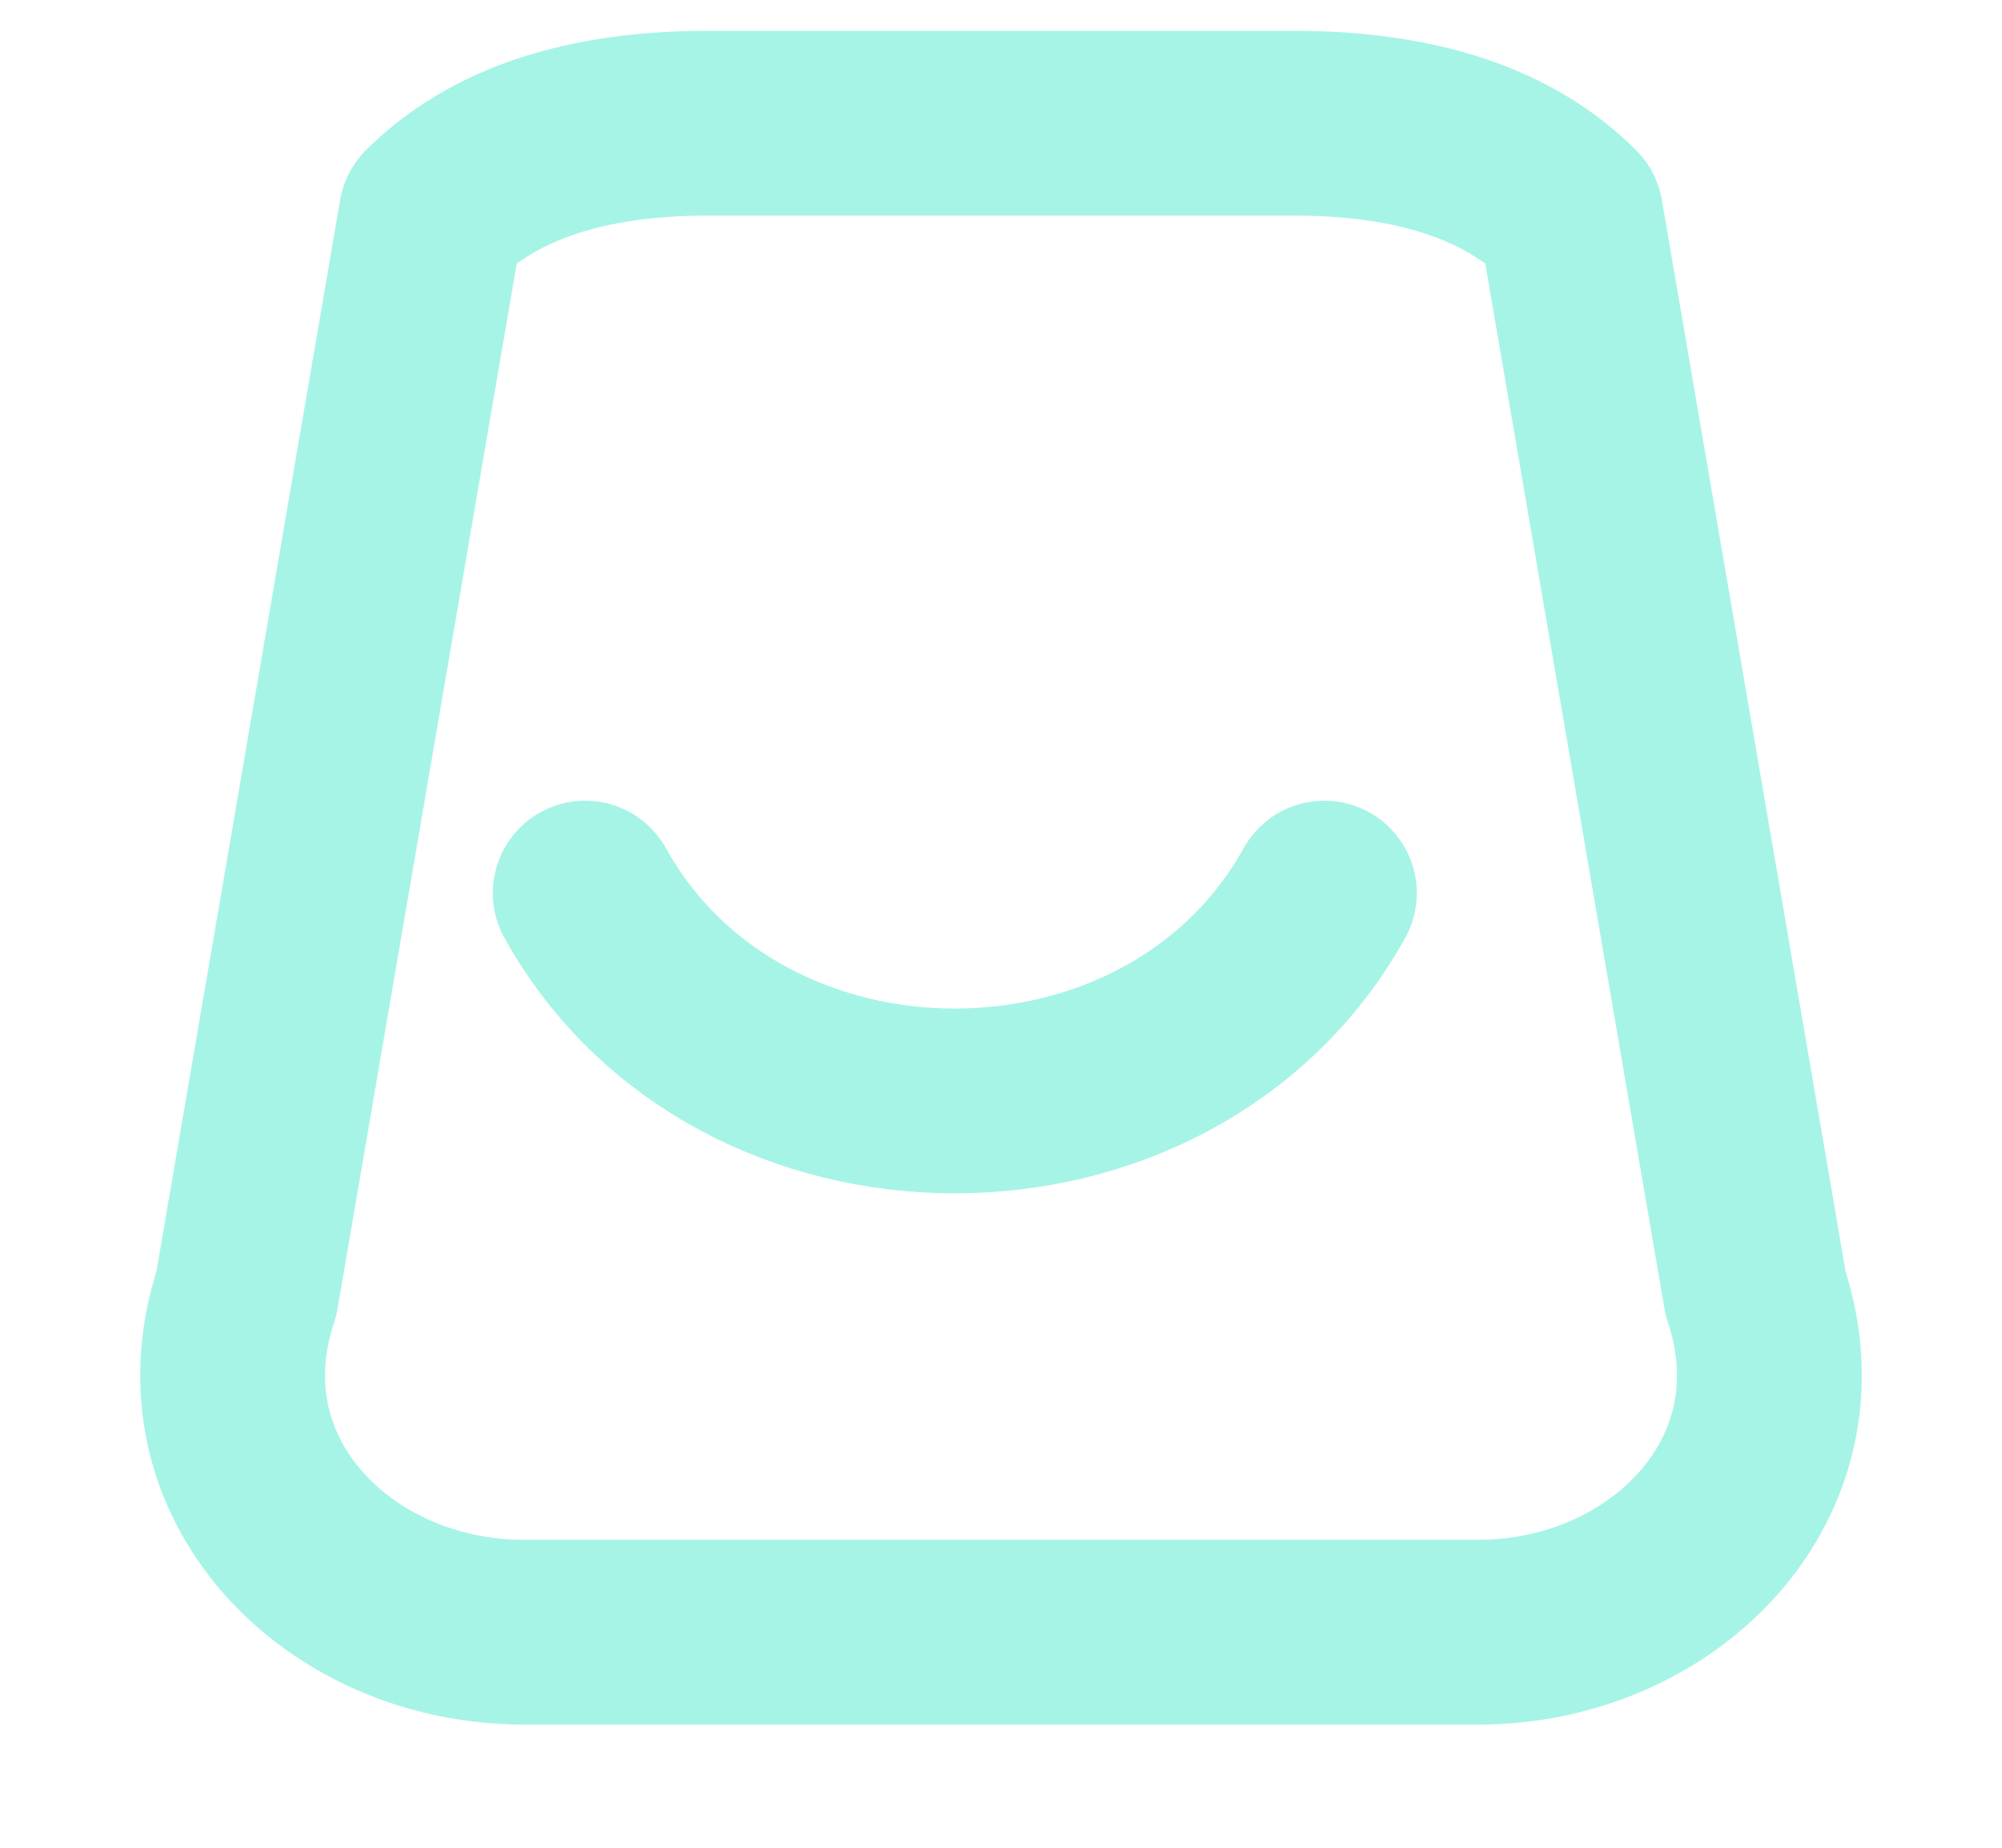
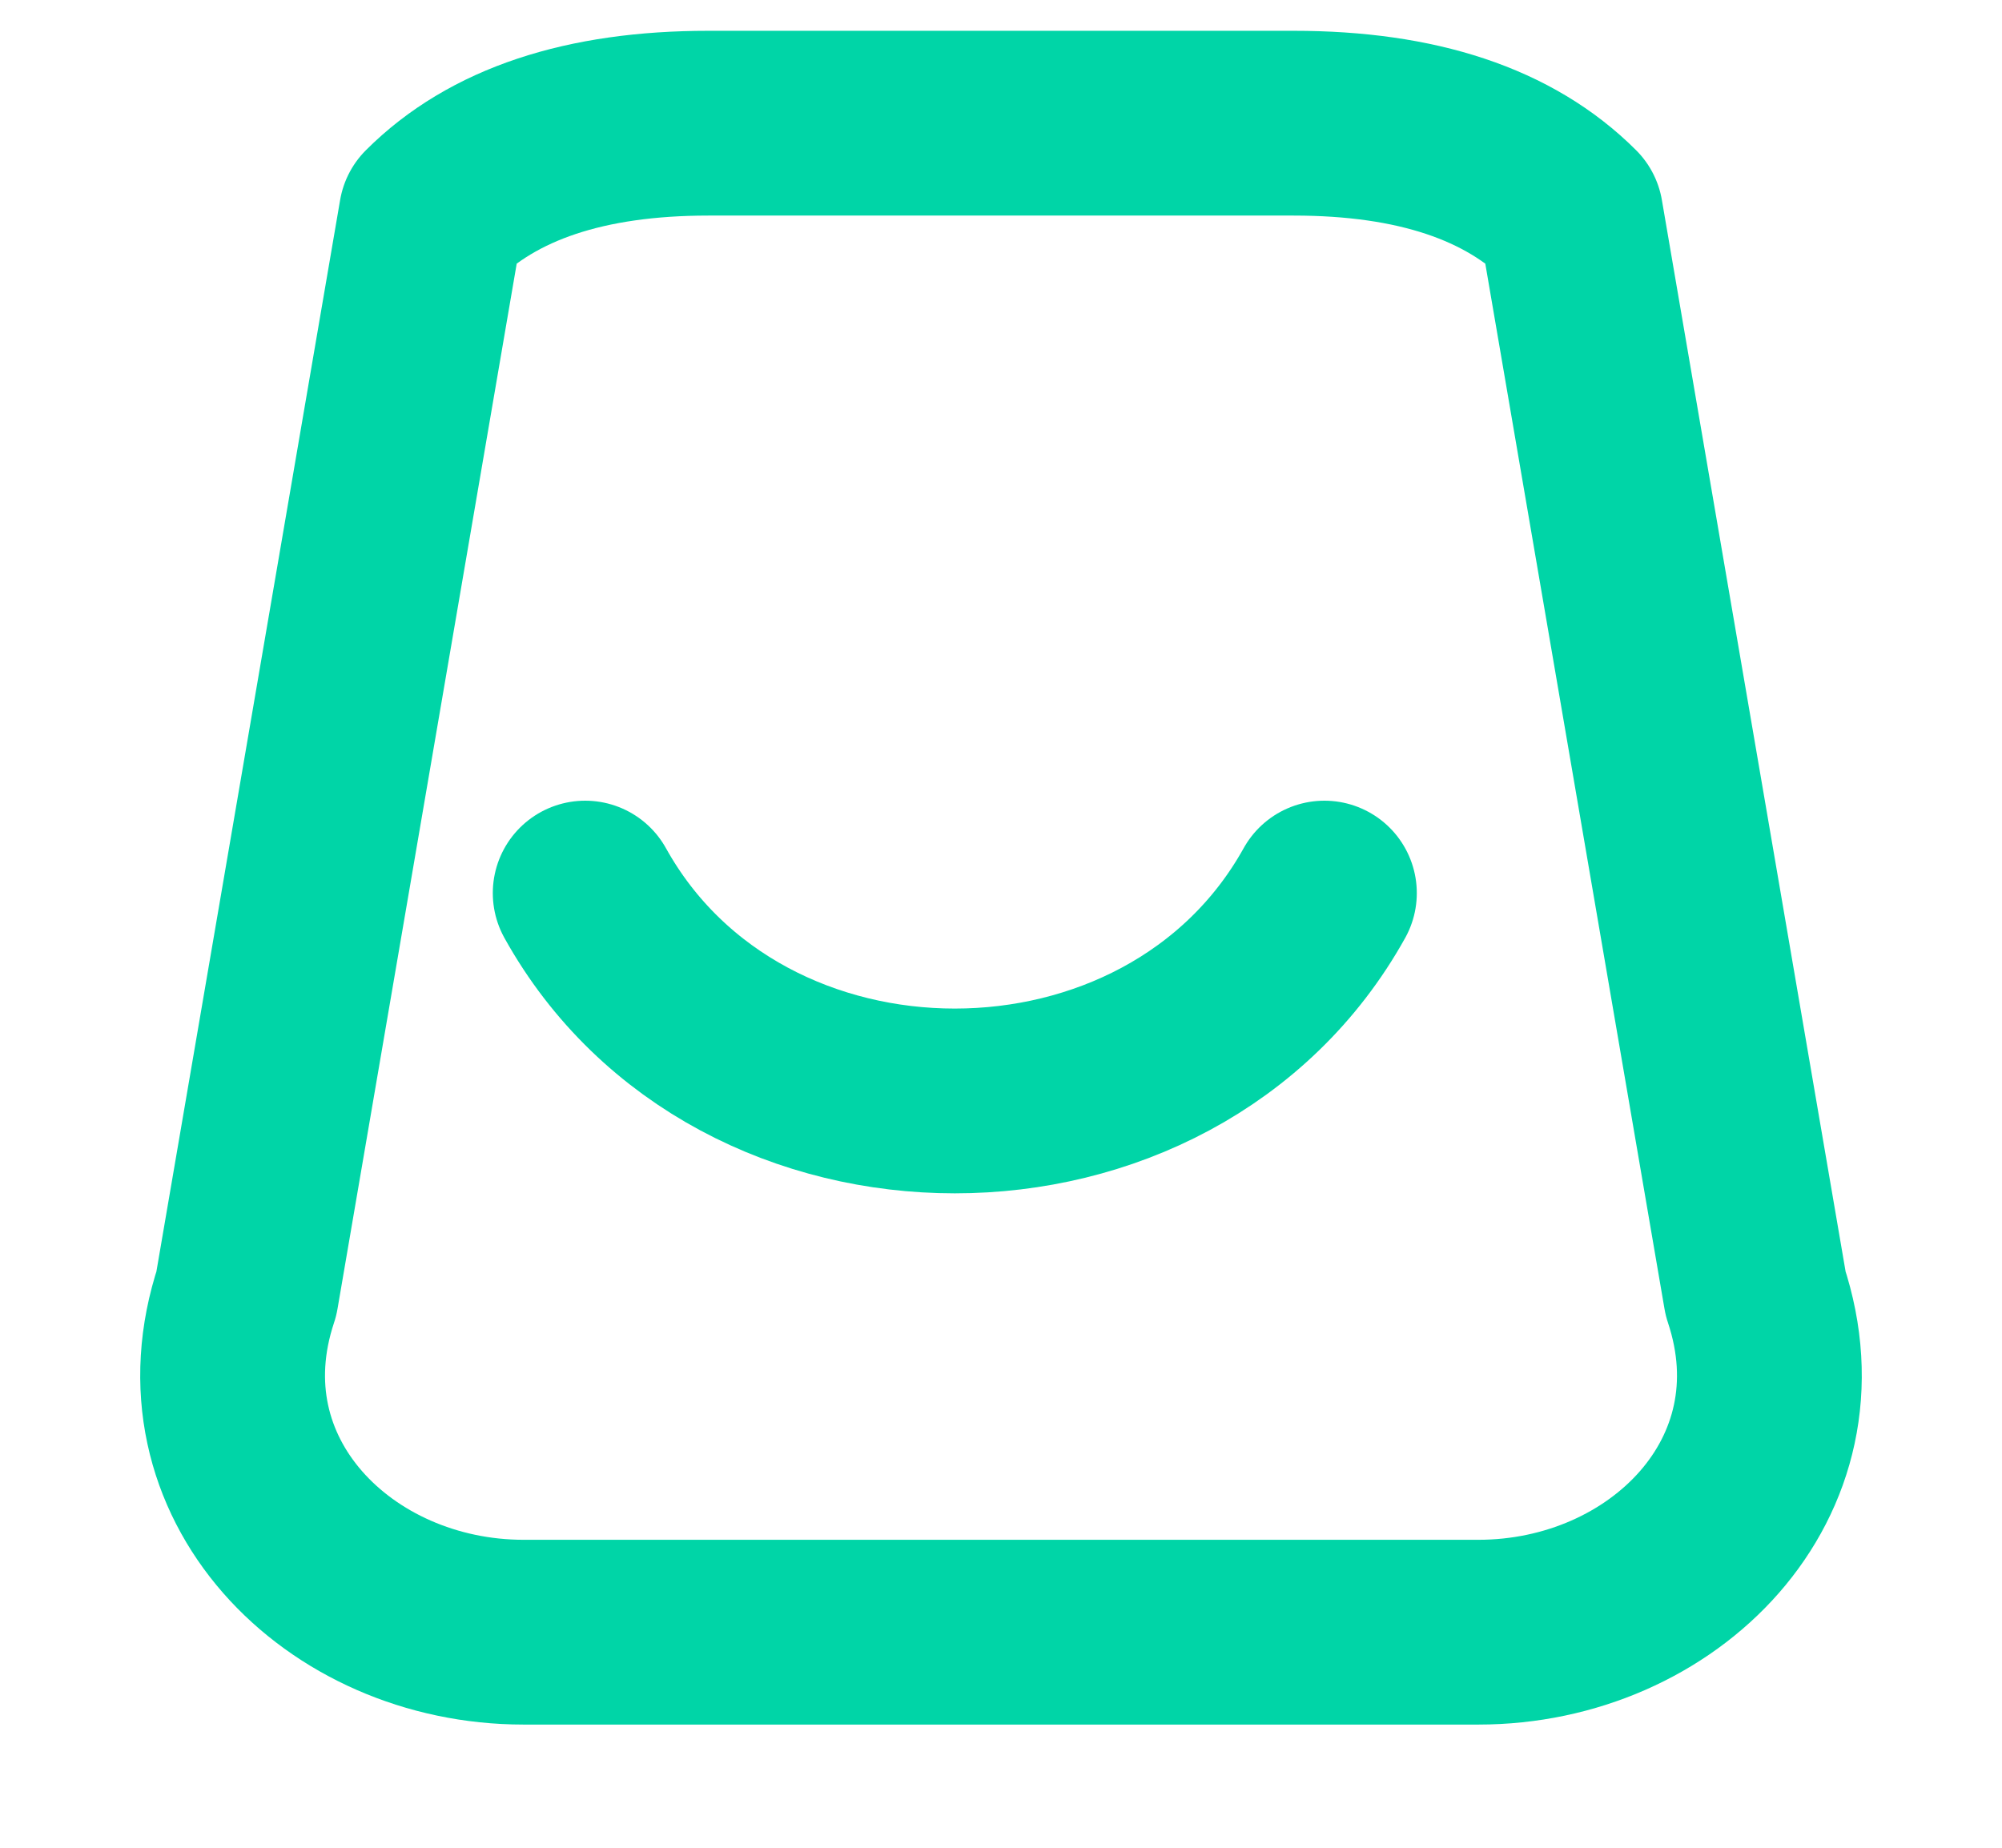
<svg xmlns="http://www.w3.org/2000/svg" viewBox="0 0 130 120" fill="none">
-   <path d="M 28 14 C 32 10, 38 8, 46 8 L 84 8 C 92 8, 98 10, 102 14 L 114 84 C 118 96, 108 106, 96 106 L 34 106 C 22 106, 12 96, 16 84 Z" stroke="#a6f4e6" stroke-width="12" stroke-linejoin="round" stroke-linecap="round" />
-   <path d="M 38 58 C 48 76, 76 76, 86 58" stroke="#a6f4e6" stroke-width="12" stroke-linecap="round" />
+   <path d="M 28 14 C 32 10, 38 8, 46 8 L 84 8 C 92 8, 98 10, 102 14 L 114 84 C 118 96, 108 106, 96 106 L 34 106 C 22 106, 12 96, 16 84 Z" stroke="#00d5a7" stroke-width="12" stroke-linejoin="round" stroke-linecap="round" />
+   <path d="M 38 58 C 48 76, 76 76, 86 58" stroke="#00d5a7" stroke-width="12" stroke-linecap="round" />
</svg>
